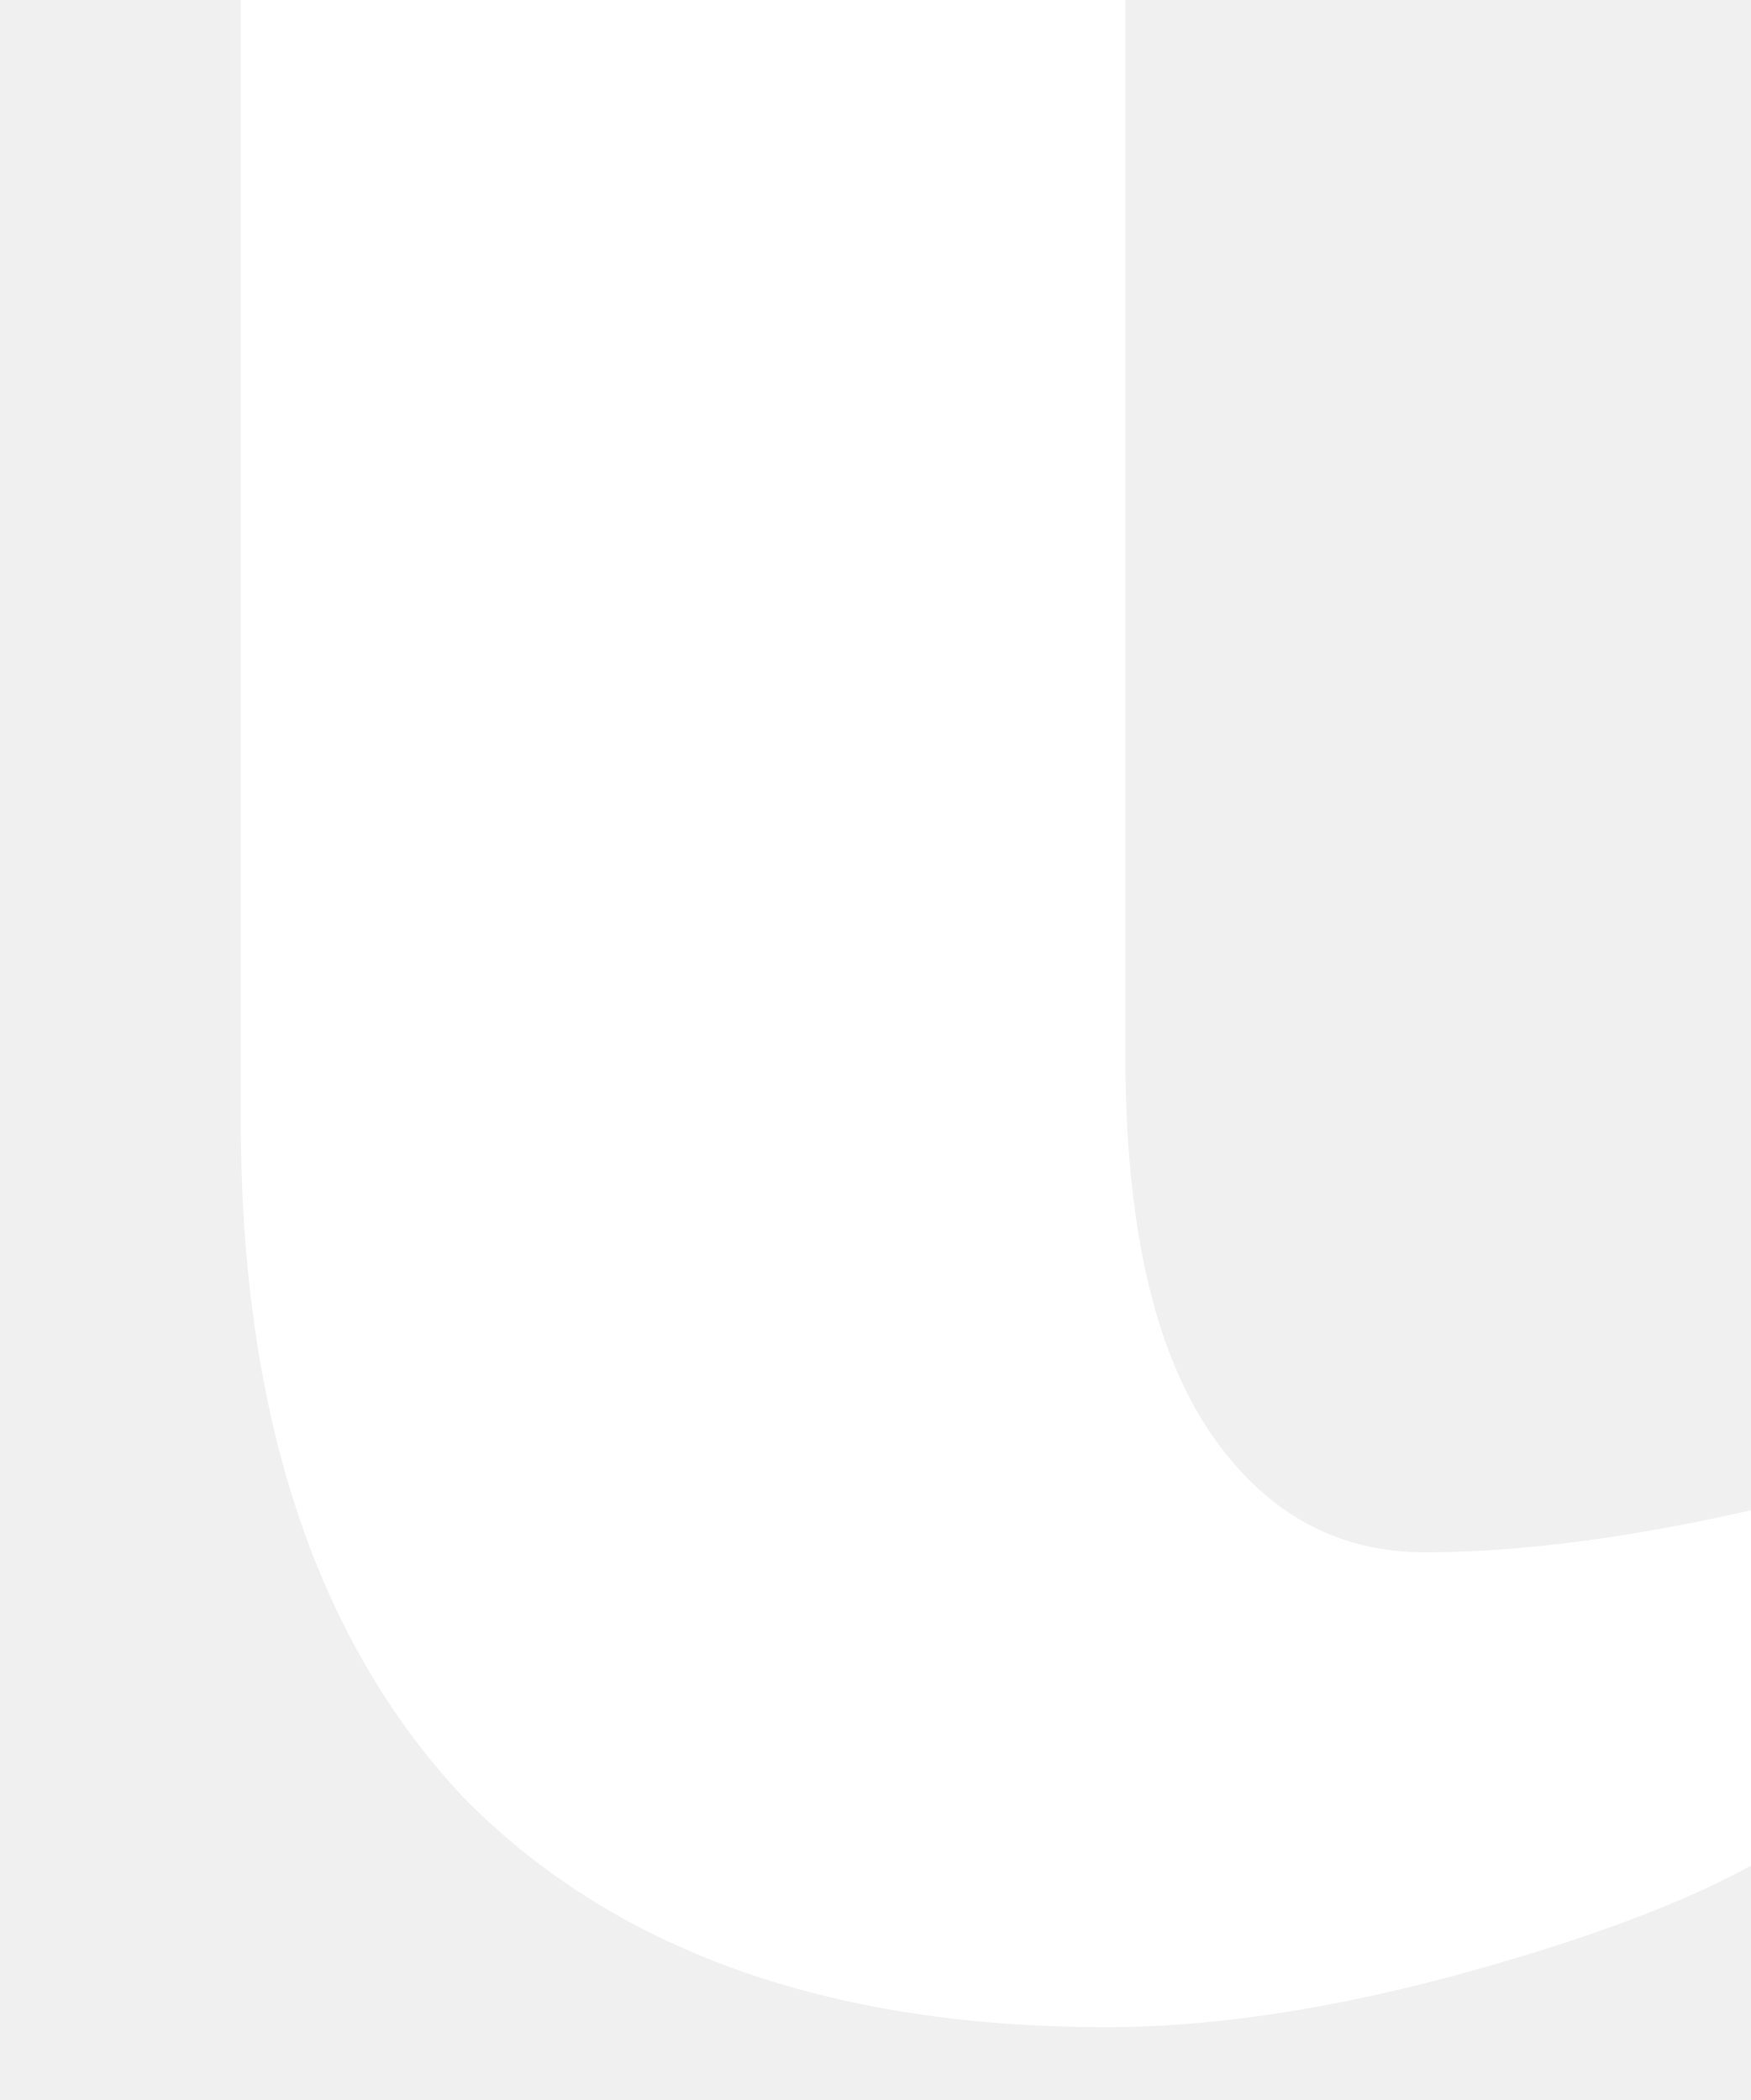
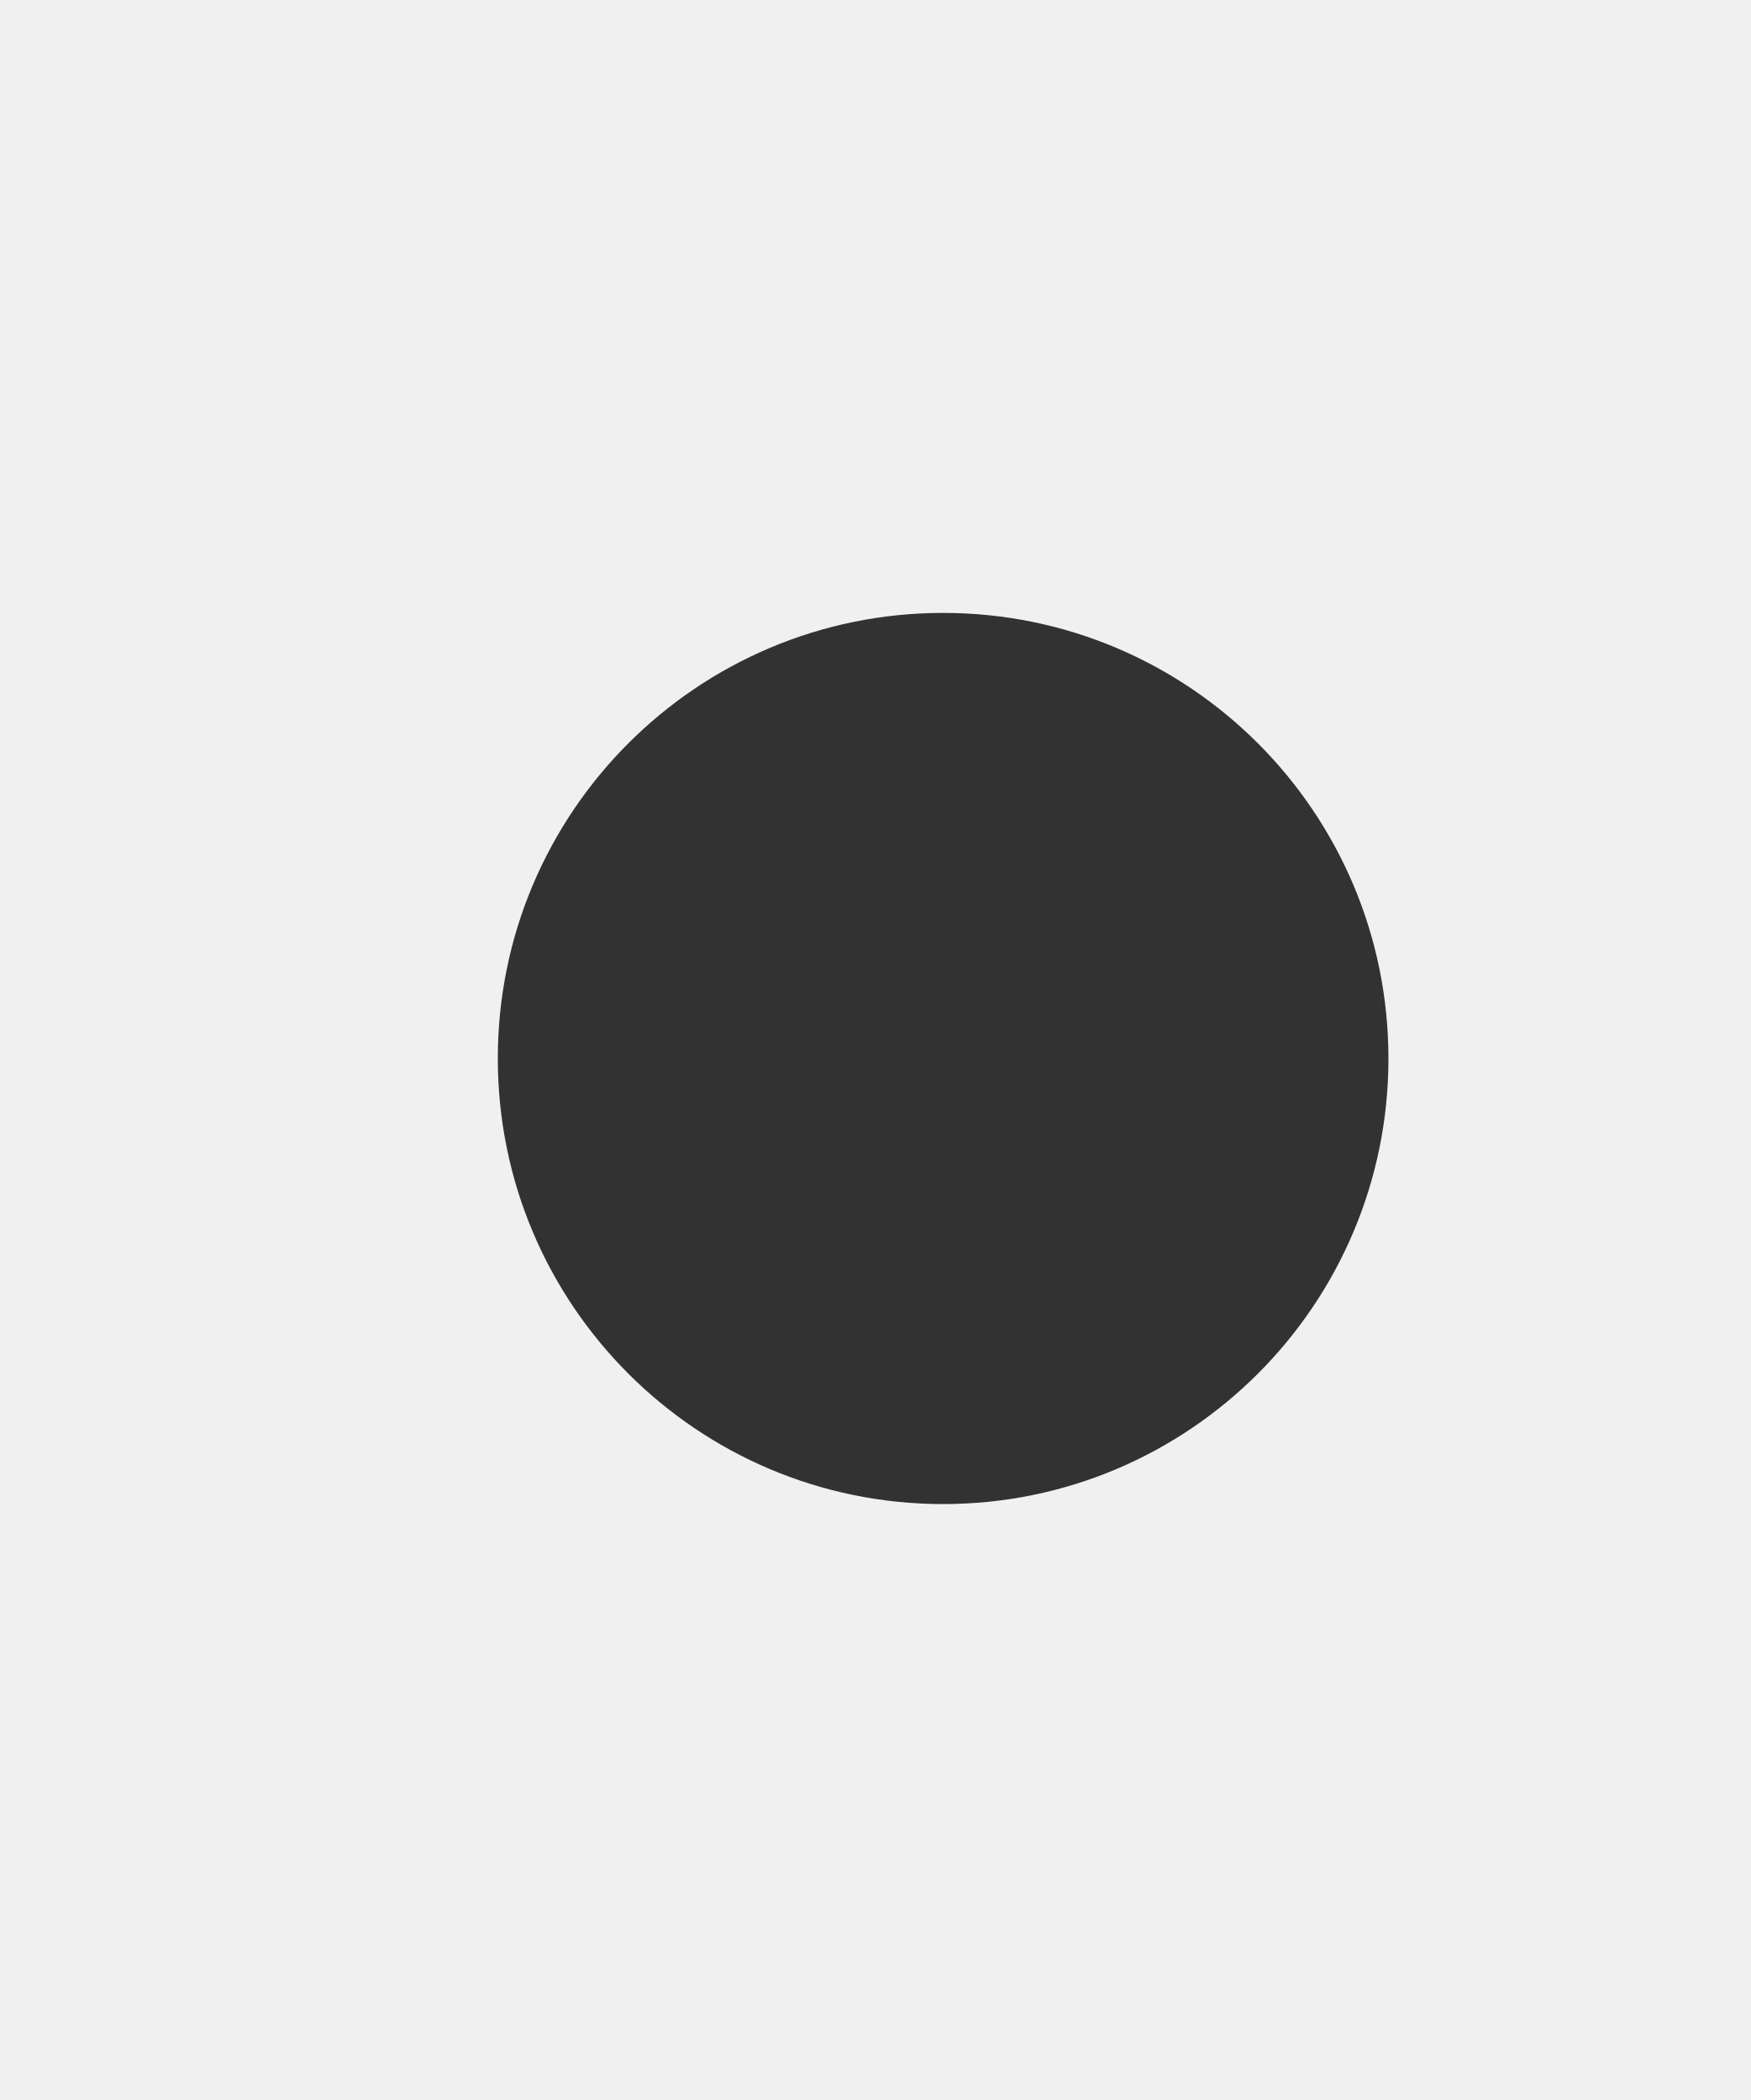
<svg xmlns="http://www.w3.org/2000/svg" version="1.0" width="5" height="6" id="svgdot2">
  <defs id="defsdot2" />
-   <text x="2.5" y="3" transform="scale(0.898338,1.113167)" id="textdot2" xml:space="preserve" style="font-size:20px;font-style:normal;font-variant:normal;font-weight:bold;font-stretch:normal;text-align:center;line-height:125%;writing-mode:lr-tb;text-anchor:middle;fill:#ffffff;fill-opacity:1;stroke:none;font-family:Liberation Serif;">
-     <tspan x="4.5" y="5" id="tspandot2">dot2</tspan>
-   </text>
+   <path style="opacity:0.79;fill:#000000;fill-opacity:1;stroke:none" id="path2985" d="m 2.822,2.898 a 0.318,0.331 0 1 1 -0.636,0 0.318,0.331 0 1 1 0.636,0 z" transform="matrix(4,0,0,3.846154,-7.322033,-8.121904)" />
</svg>
